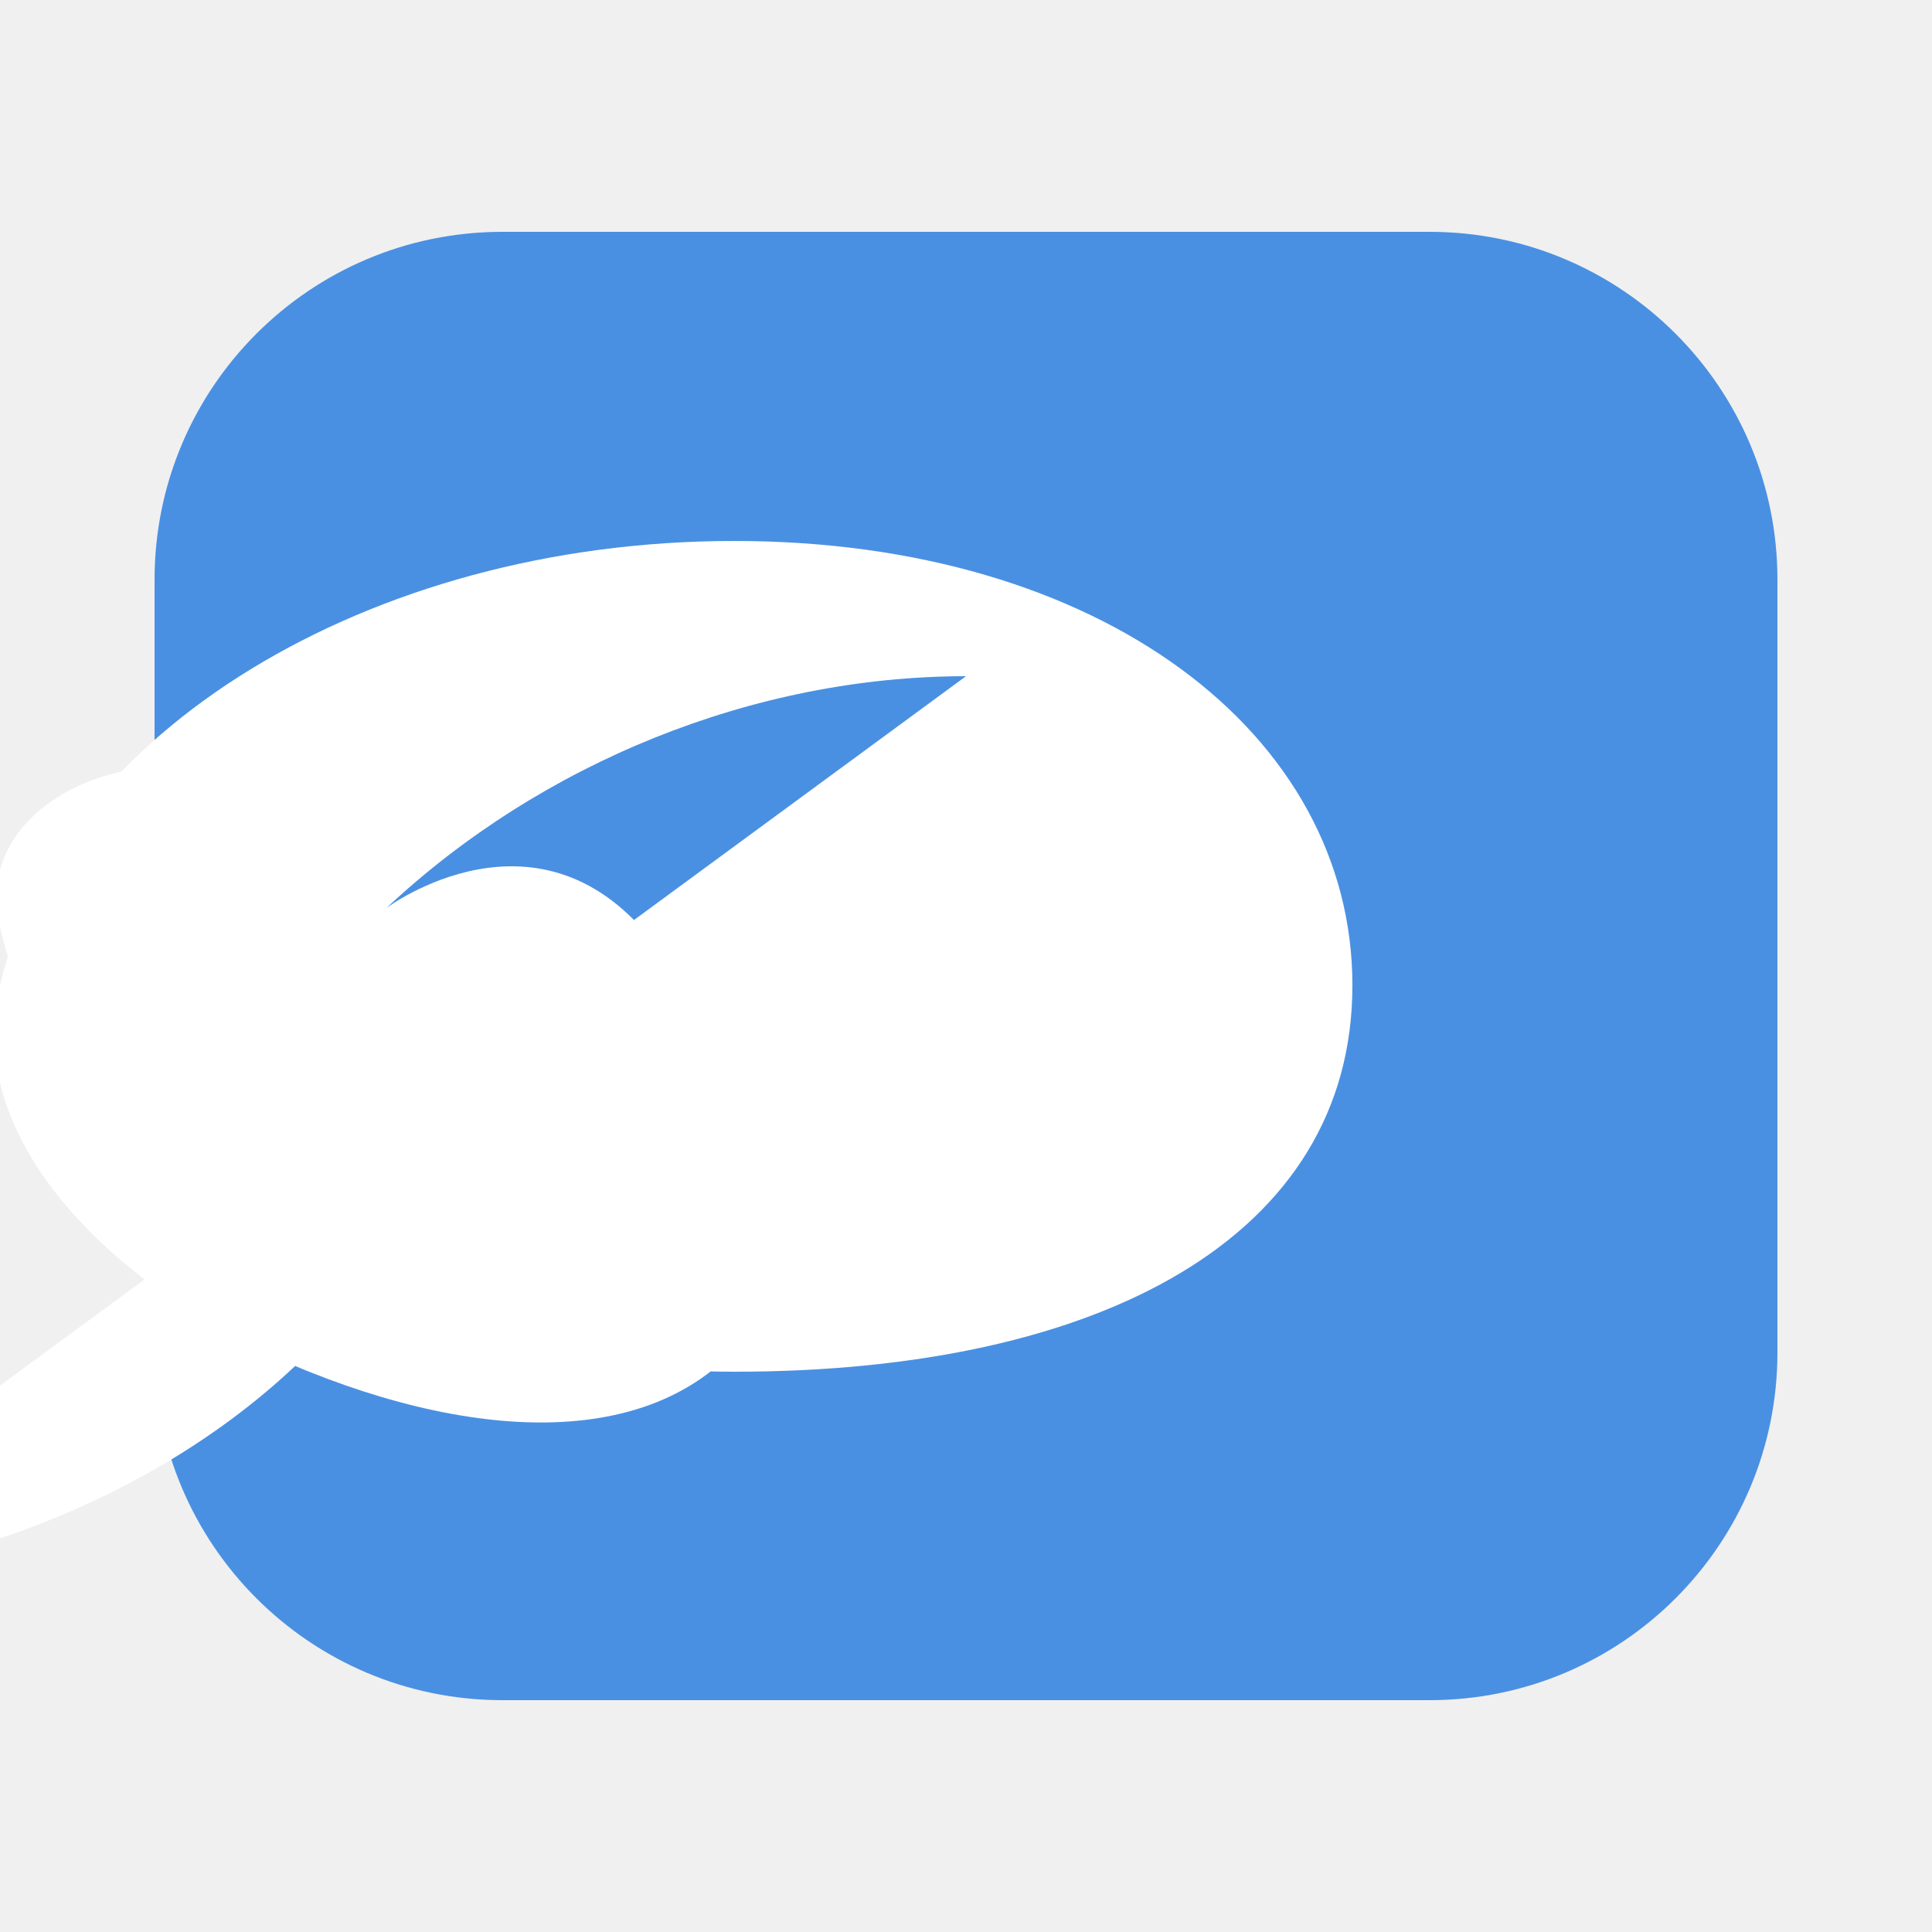
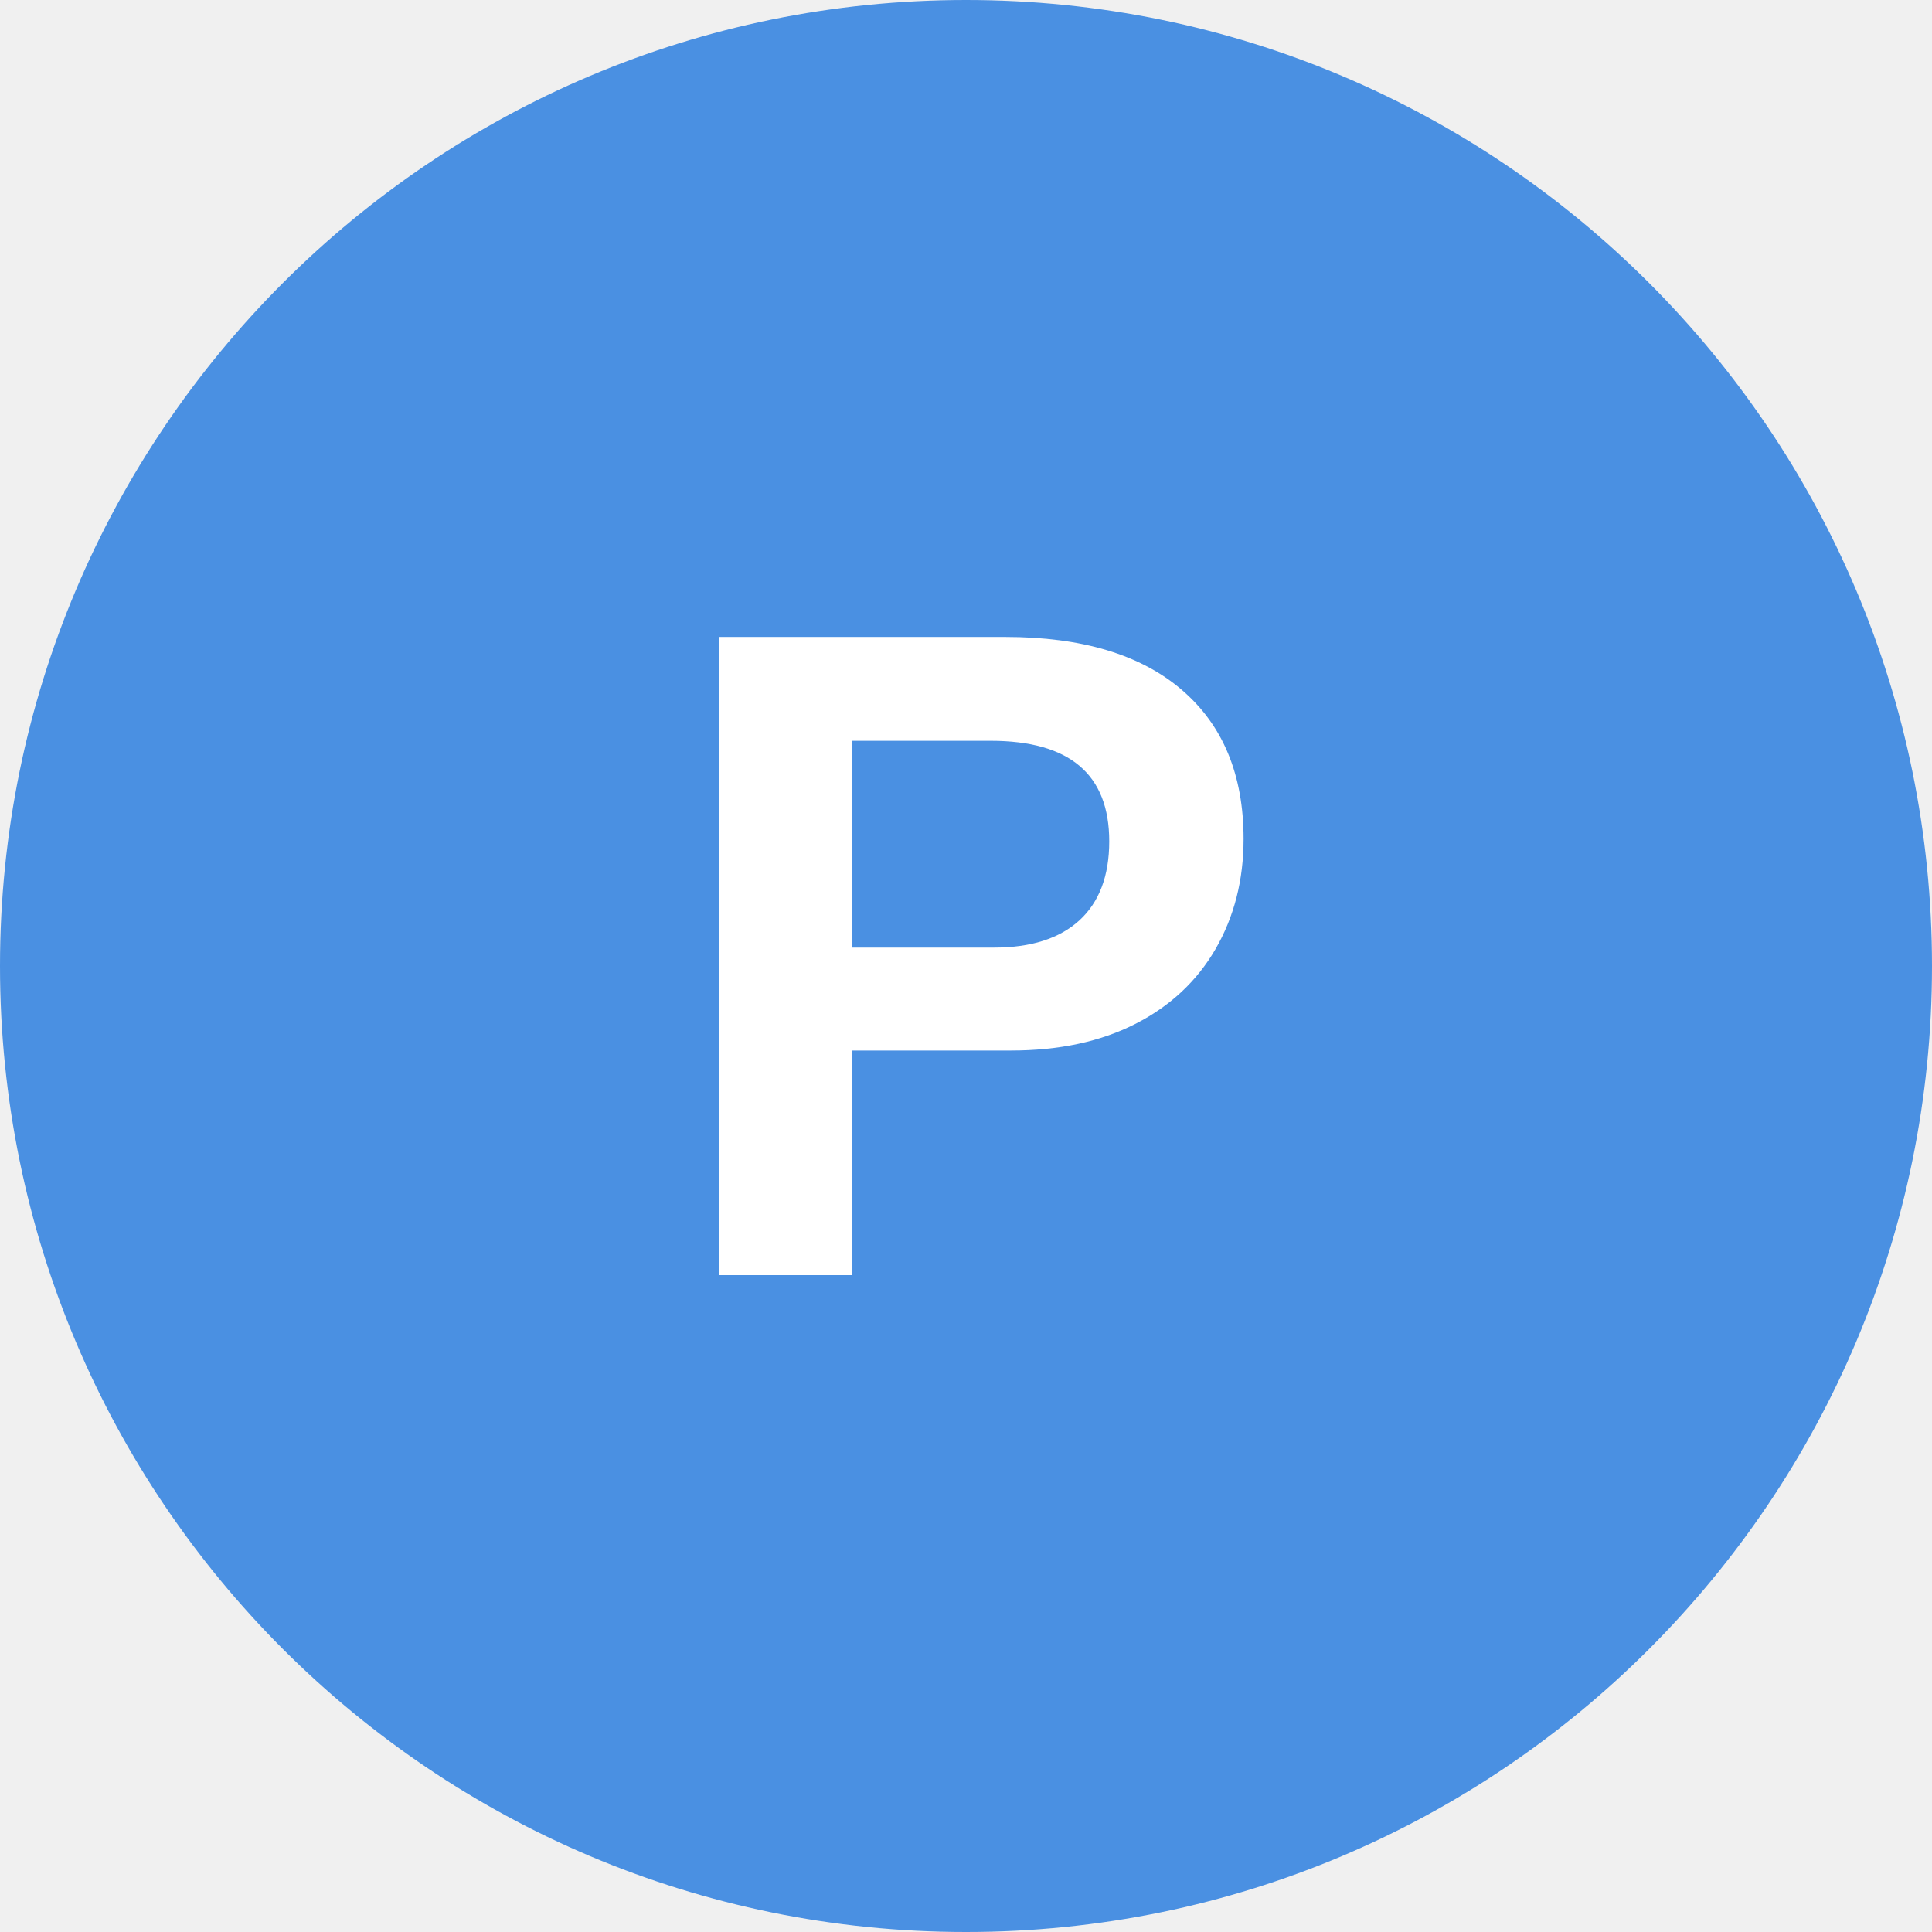
<svg xmlns="http://www.w3.org/2000/svg" viewBox="0 0 100 100">
-   <rect x="8" y="12" width="84" height="76" rx="18" fill="#4A90E2" />
-   <g fill="white">
-     <path d="M50 35c-11 0-22 4.5-30 12 0 0 8-6 14 2s10 10 6 18-14 8-24 4-18-12-16-20c3-13 19-23 38-23 19 0 32 10 32 23 0 13-13 20-32 20-19 0-35-10-38-23-2-8 12-12 18-4 6 8 4 18-2 26-8 8-20 12-30 12z" />
-   </g>
+   <circle cx="50" cy="50" r="50" fill="#4A90E2" />
+   <text x="50" y="66" font-family="Arial, sans-serif" font-size="48" font-weight="bold" fill="white" text-anchor="middle">P</text>
</svg>
